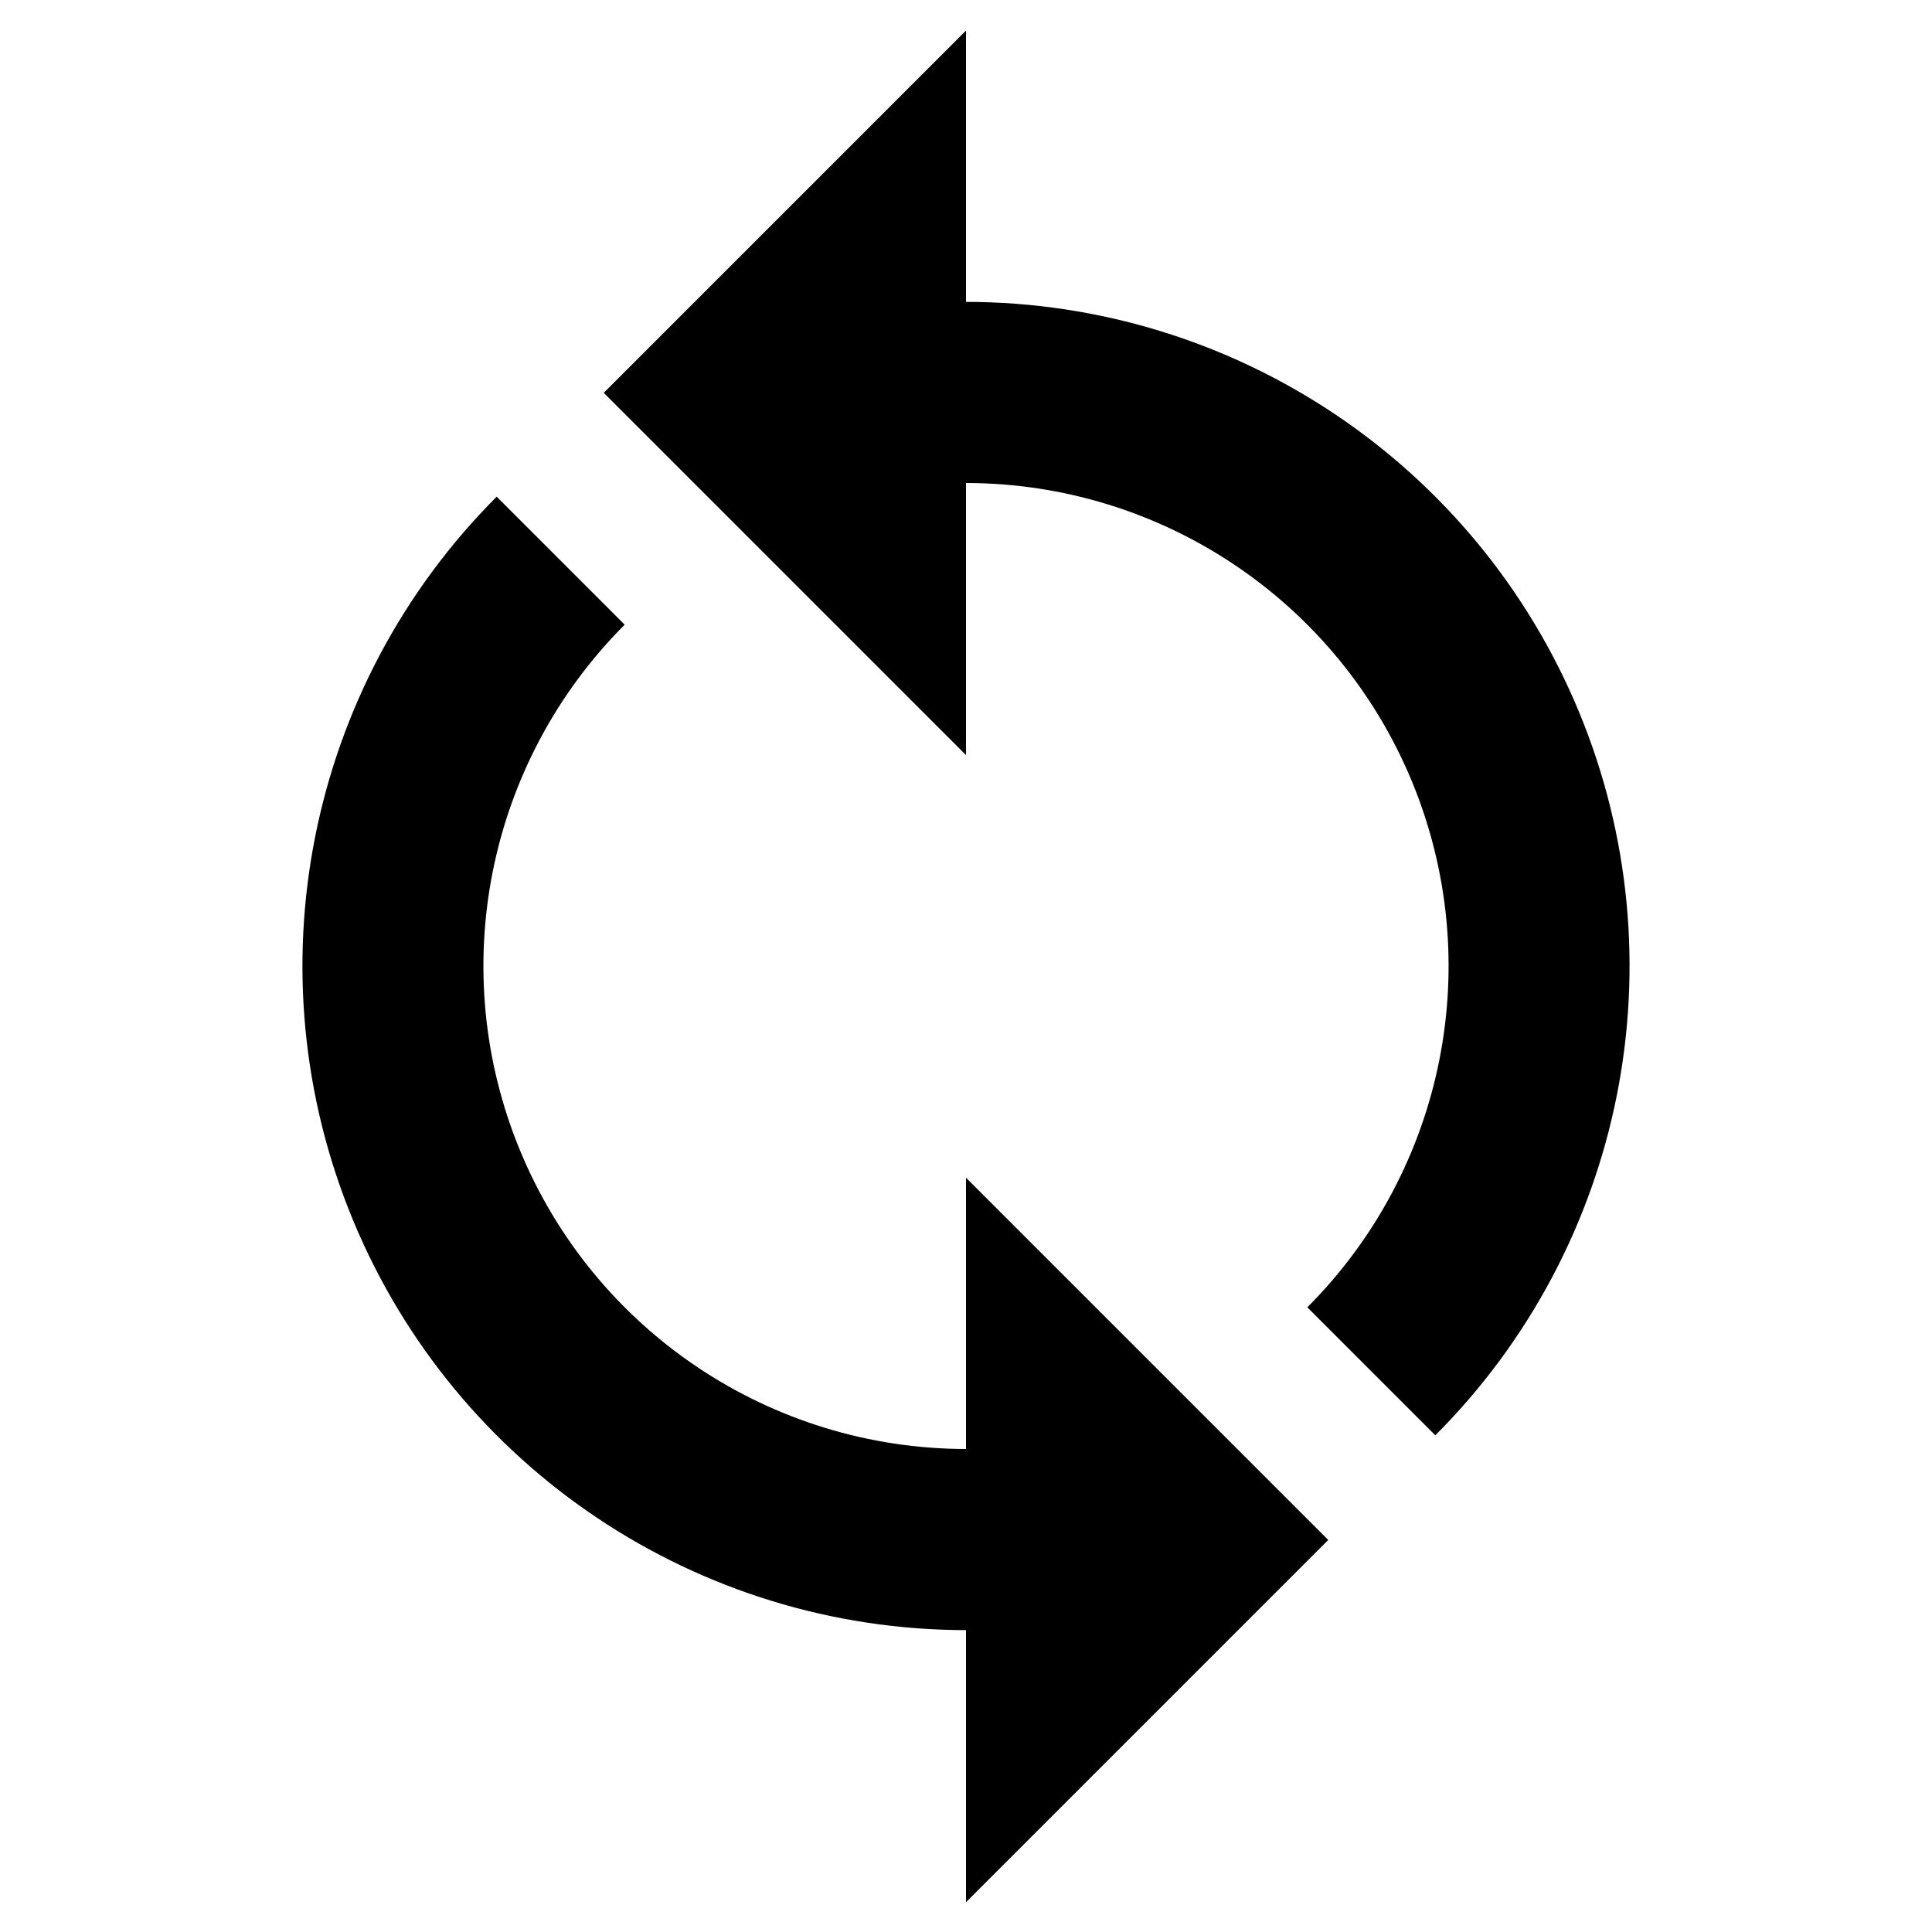
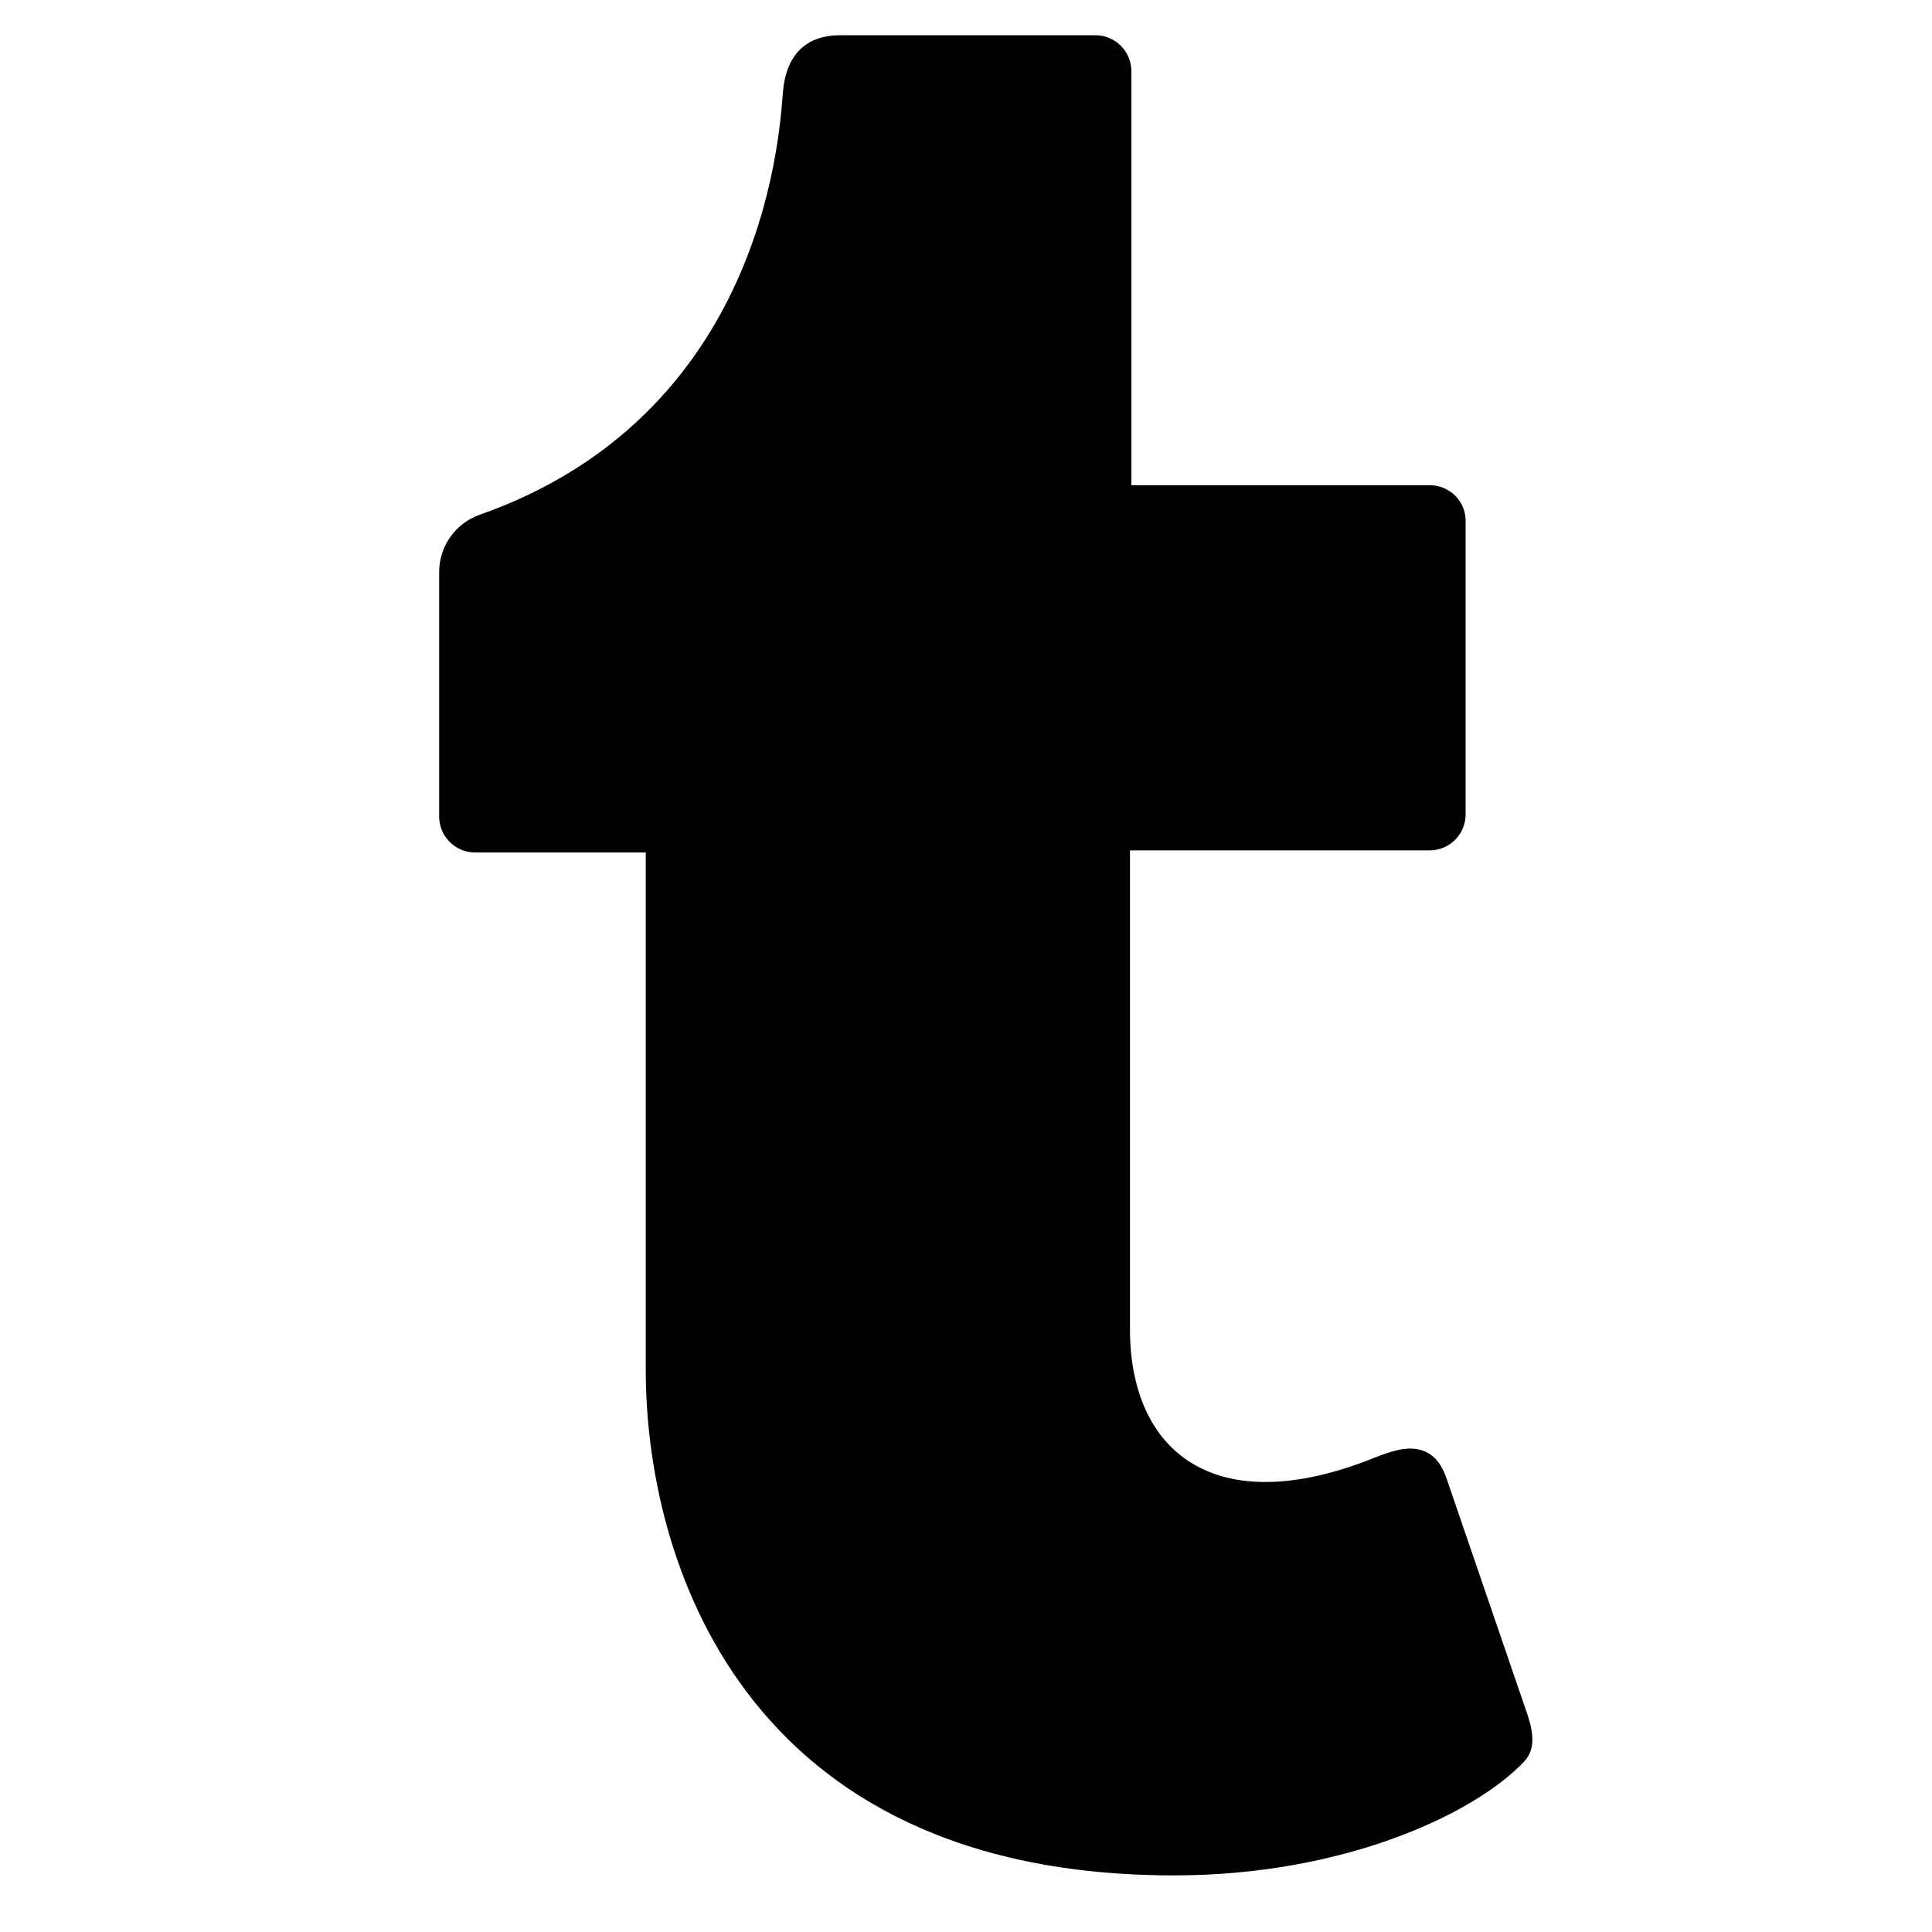
- <svg xmlns="http://www.w3.org/2000/svg" width="16" height="16" viewBox="0 0 24 24">
-   <path d="M12 .38l-4.5 4.5 4.5 4.5V6a6 6 0 014.24 10.24l1.59 1.59A8.25 8.25 0 0012 3.75zM12 23.63l4.5-4.5-4.5-4.5V18A6 6 0 017.76 7.76L6.17 6.17A8.25 8.25 0 0012 20.25z" />
+ <svg xmlns="http://www.w3.org/2000/svg" xmlns:ns1="http://xml.openoffice.org/svg/export" version="1.2" width="135.5mm" height="135.5mm" viewBox="0 0 13550 13550" preserveAspectRatio="xMidYMid" fill-rule="evenodd" stroke-width="28.222" stroke-linejoin="round" xml:space="preserve">
+   <defs class="ClipPathGroup">
+     <clipPath id="presentation_clip_path" clipPathUnits="userSpaceOnUse">
+       <rect x="0" y="0" width="13550" height="13550" />
+     </clipPath>
+     <clipPath id="presentation_clip_path_shrink" clipPathUnits="userSpaceOnUse">
+       <rect x="13" y="13" width="13523" height="13523" />
+     </clipPath>
+   </defs>
+   <defs class="TextShapeIndex">
+     <g ns1:slide="id1" ns1:id-list="id3" />
+   </defs>
+   <defs class="EmbeddedBulletChars">
+     <g id="bullet-char-template-57356" transform="scale(0.0004882812,-0.0004882812)">
+       <path d="M 580,1141 L 1163,571 580,0 -4,571 580,1141 Z" />
+     </g>
+     <g id="bullet-char-template-57354" transform="scale(0.0004882812,-0.0004882812)">
+       <path d="M 8,1128 L 1137,1128 1137,0 8,0 8,1128 Z" />
+     </g>
+     <g id="bullet-char-template-10146" transform="scale(0.0004882812,-0.0004882812)">
+       <path d="M 174,0 L 602,739 174,1481 1456,739 174,0 Z M 1358,739 L 309,1346 659,739 1358,739 Z" />
+     </g>
+     <g id="bullet-char-template-10132" transform="scale(0.0004882812,-0.0004882812)">
+       <path d="M 2015,739 L 1276,0 717,0 1260,543 174,543 174,936 1260,936 717,1481 1274,1481 2015,739 Z" />
+     </g>
+     <g id="bullet-char-template-10007" transform="scale(0.0004882812,-0.0004882812)">
+       <path d="M 0,-2 C -7,14 -16,27 -25,37 L 356,567 C 262,823 215,952 215,954 215,979 228,992 255,992 264,992 276,990 289,987 310,991 331,999 354,1012 L 381,999 492,748 772,1049 836,1024 860,1049 C 881,1039 901,1025 922,1006 886,937 835,863 770,784 769,783 710,716 594,584 L 774,223 C 774,196 753,168 711,139 L 727,119 C 717,90 699,76 672,76 641,76 570,178 457,381 L 164,-76 C 142,-110 111,-127 72,-127 30,-127 9,-110 8,-76 1,-67 -2,-52 -2,-32 -2,-23 -1,-13 0,-2 Z" />
+     </g>
+     <g id="bullet-char-template-10004" transform="scale(0.0004882812,-0.0004882812)">
+       <path d="M 285,-33 C 182,-33 111,30 74,156 52,228 41,333 41,471 41,549 55,616 82,672 116,743 169,778 240,778 293,778 328,747 346,684 L 369,508 C 377,444 397,411 428,410 L 1163,1116 C 1174,1127 1196,1133 1229,1133 1271,1133 1292,1118 1292,1087 L 1292,965 C 1292,929 1282,901 1262,881 L 442,47 C 390,-6 338,-33 285,-33 Z" />
+     </g>
+     <g id="bullet-char-template-9679" transform="scale(0.0004882812,-0.0004882812)">
+       <path d="M 813,0 C 632,0 489,54 383,161 276,268 223,411 223,592 223,773 276,916 383,1023 489,1130 632,1184 813,1184 992,1184 1136,1130 1245,1023 1353,916 1407,772 1407,592 1407,412 1353,268 1245,161 1136,54 992,0 813,0 Z" />
+     </g>
+     <g id="bullet-char-template-8226" transform="scale(0.0004882812,-0.0004882812)">
+       <path d="M 346,457 C 273,457 209,483 155,535 101,586 74,649 74,723 74,796 101,859 155,911 209,963 273,989 346,989 419,989 480,963 531,910 582,859 608,796 608,723 608,648 583,586 532,535 482,483 420,457 346,457 Z" />
+     </g>
+     <g id="bullet-char-template-8211" transform="scale(0.0004882812,-0.0004882812)">
+       <path d="M -4,459 L 1135,459 1135,606 -4,606 -4,459 Z" />
+     </g>
+     <g id="bullet-char-template-61548" transform="scale(0.0004882812,-0.0004882812)">
+       <path d="M 173,740 C 173,903 231,1043 346,1159 462,1274 601,1332 765,1332 928,1332 1067,1274 1183,1159 1299,1043 1357,903 1357,740 1357,577 1299,437 1183,322 1067,206 928,148 765,148 601,148 462,206 346,322 231,437 173,577 173,740 Z" />
+     </g>
+   </defs>
+   <g>
+     <g id="id2" class="Master_Slide">
+       <g id="bg-id2" class="Background" />
+       <g id="bo-id2" class="BackgroundObjects" />
+     </g>
+   </g>
+   <g class="SlideGroup">
+     <g>
+       <g id="container-id1">
+         <g id="id1" class="Slide" clip-path="url(#presentation_clip_path)">
+           <g class="Page">
+             <g class="Graphic">
+               <g id="id3">
+                 <rect class="BoundingBox" stroke="none" fill="none" x="2881" y="247" width="8067" height="12907" />
+                 <defs>
+                   <clipPath id="clip_path_1" clipPathUnits="userSpaceOnUse">
+                     <path d="M 2881,247 L 10947,247 10947,13153 2881,13153 2881,247 Z" />
+                   </clipPath>
+                 </defs>
+                 <g clip-path="url(#clip_path_1)">
+                   <path fill="rgb(0,0,0)" stroke="none" d="M 10690,12354 C 10347,12719 9430,13153 8235,13153 5190,13153 4529,10915 4529,9609 L 4529,5979 3332,5979 C 3194,5979 3080,5866 3080,5727 L 3080,4013 C 3080,3831 3194,3670 3365,3610 4928,3060 5419,1694 5490,658 5510,381 5654,247 5896,247 L 7683,247 C 7821,247 7935,360 7935,499 L 7935,3403 10027,3403 C 10166,3403 10279,3514 10279,3652 L 10279,5712 C 10279,5851 10166,5964 10027,5964 L 7925,5964 7925,9322 C 7925,10184 8522,10673 9639,10224 9760,10176 9866,10143 9959,10168 10047,10191 10105,10254 10145,10368 L 10700,11988 C 10745,12114 10783,12256 10690,12354 L 10690,12354 Z" />
+                 </g>
+               </g>
+             </g>
+           </g>
+         </g>
+       </g>
+     </g>
+   </g>
</svg>
